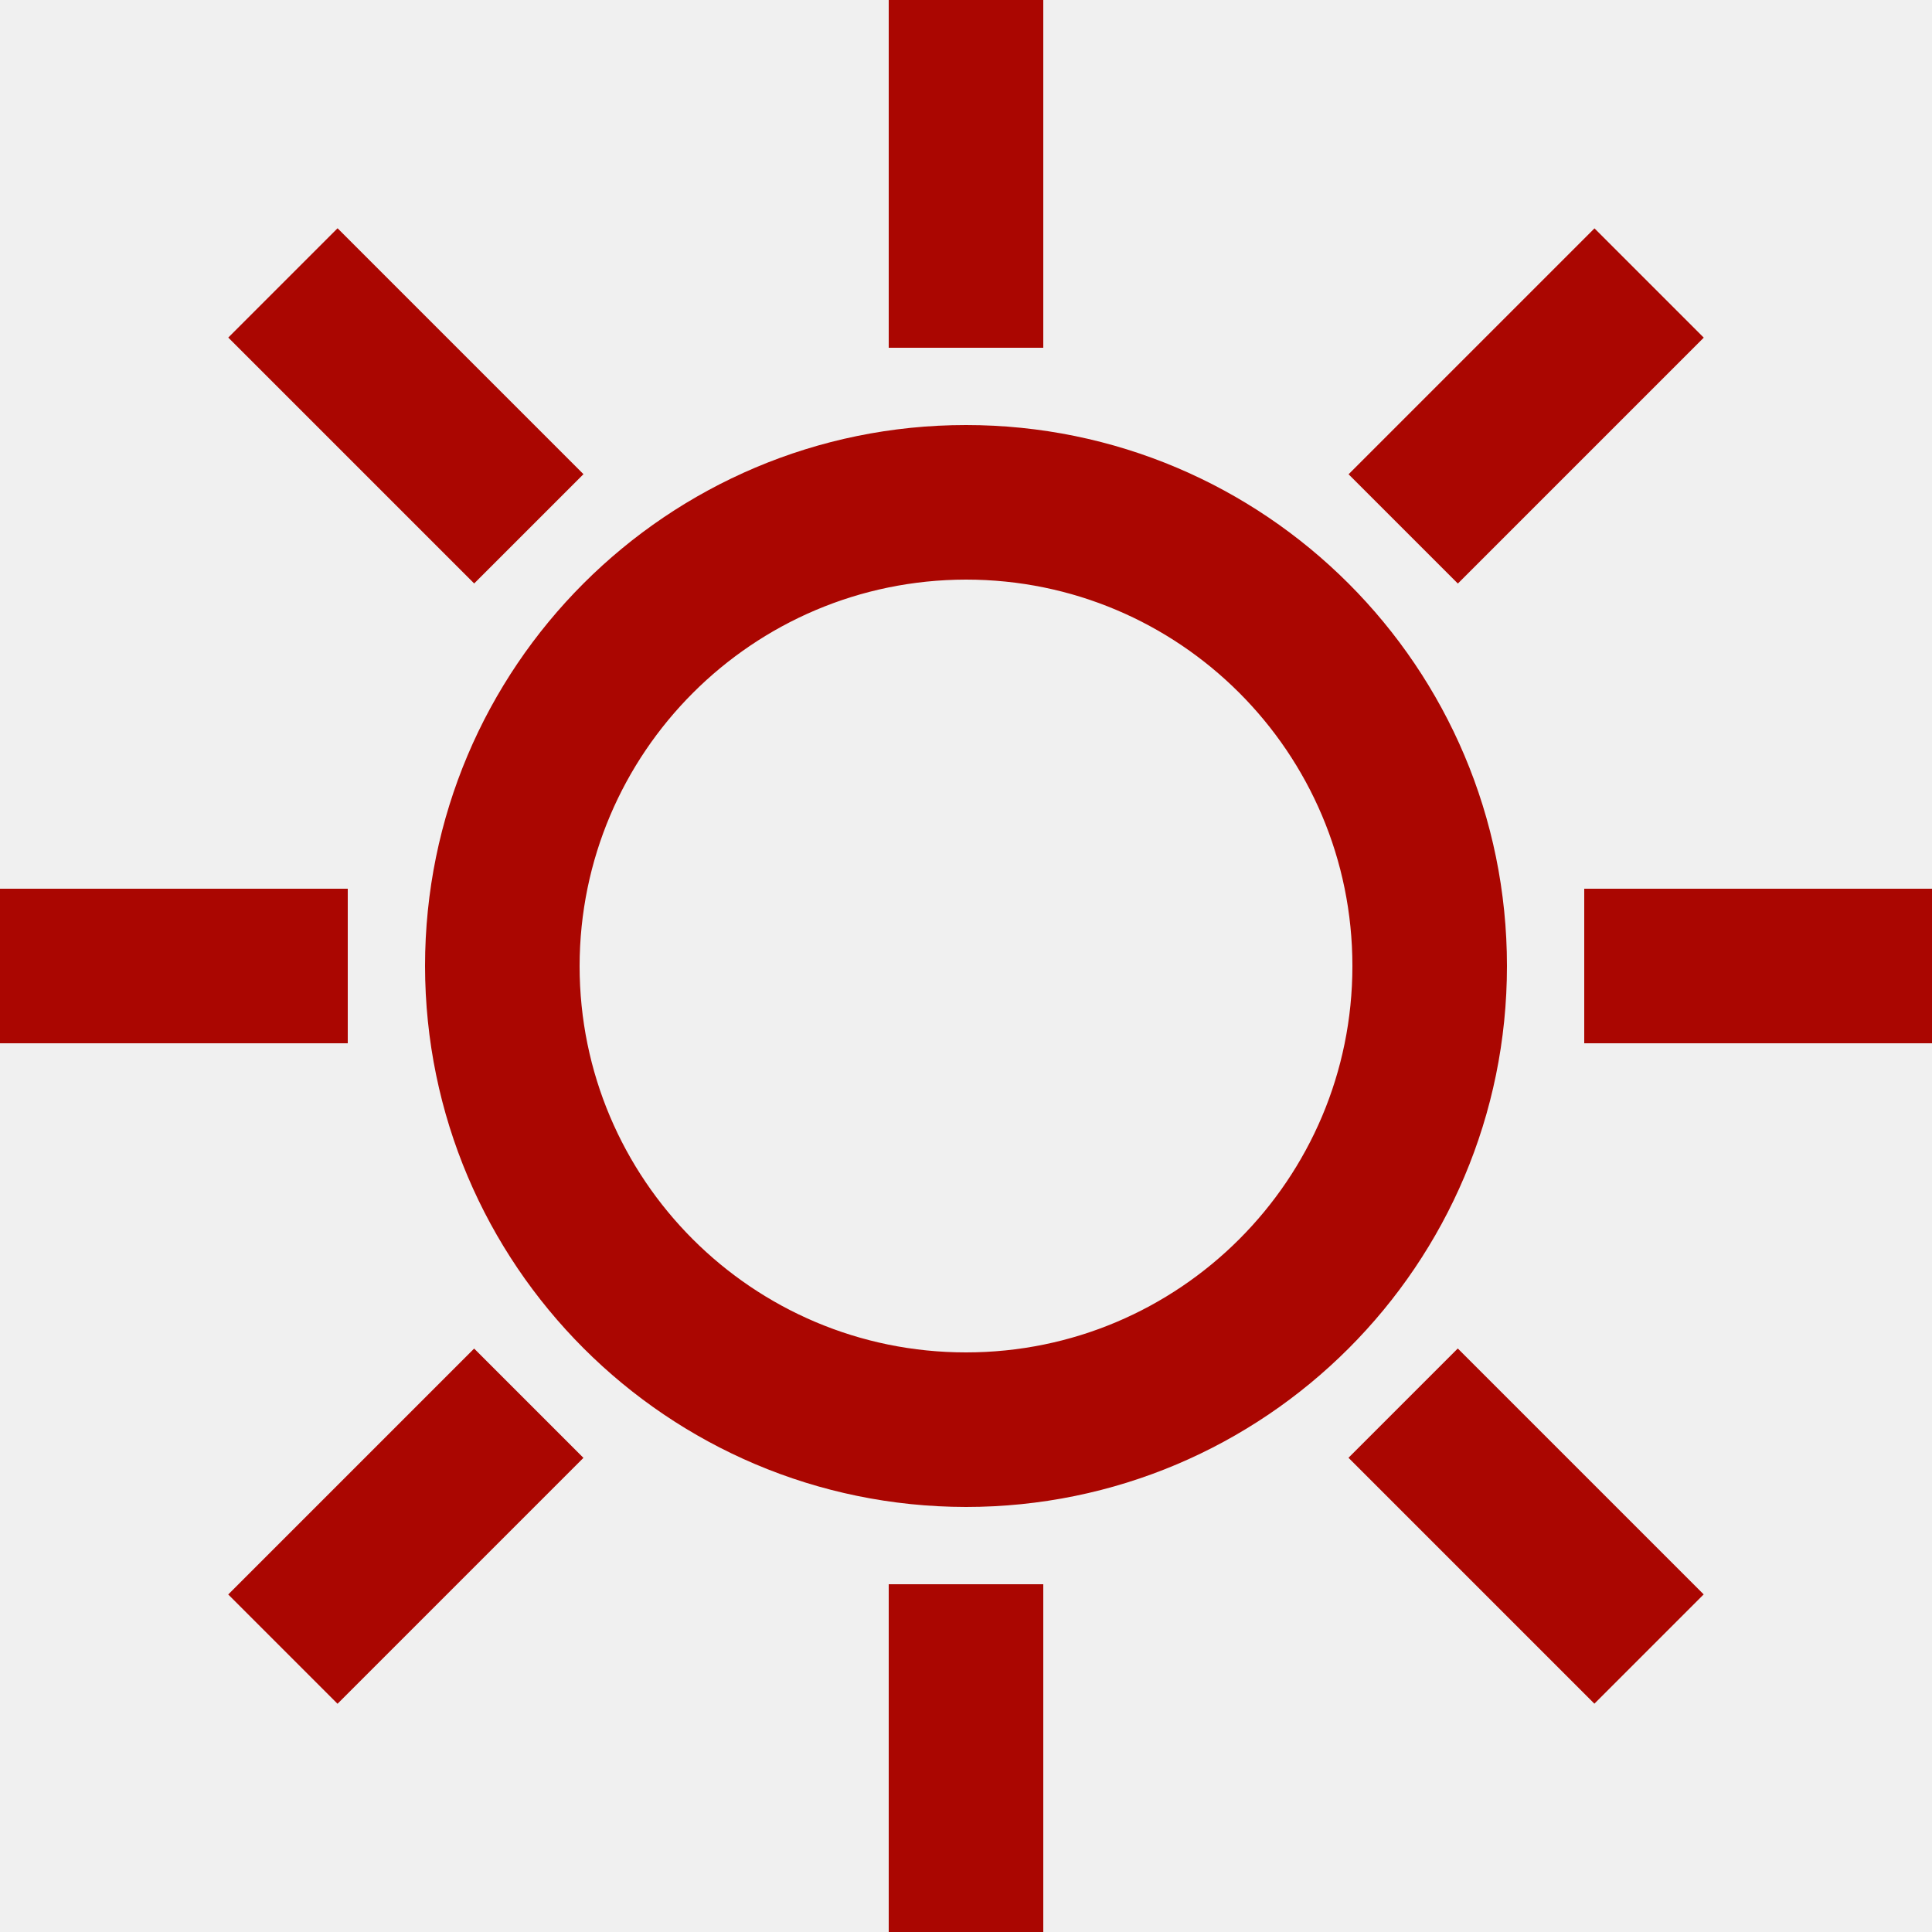
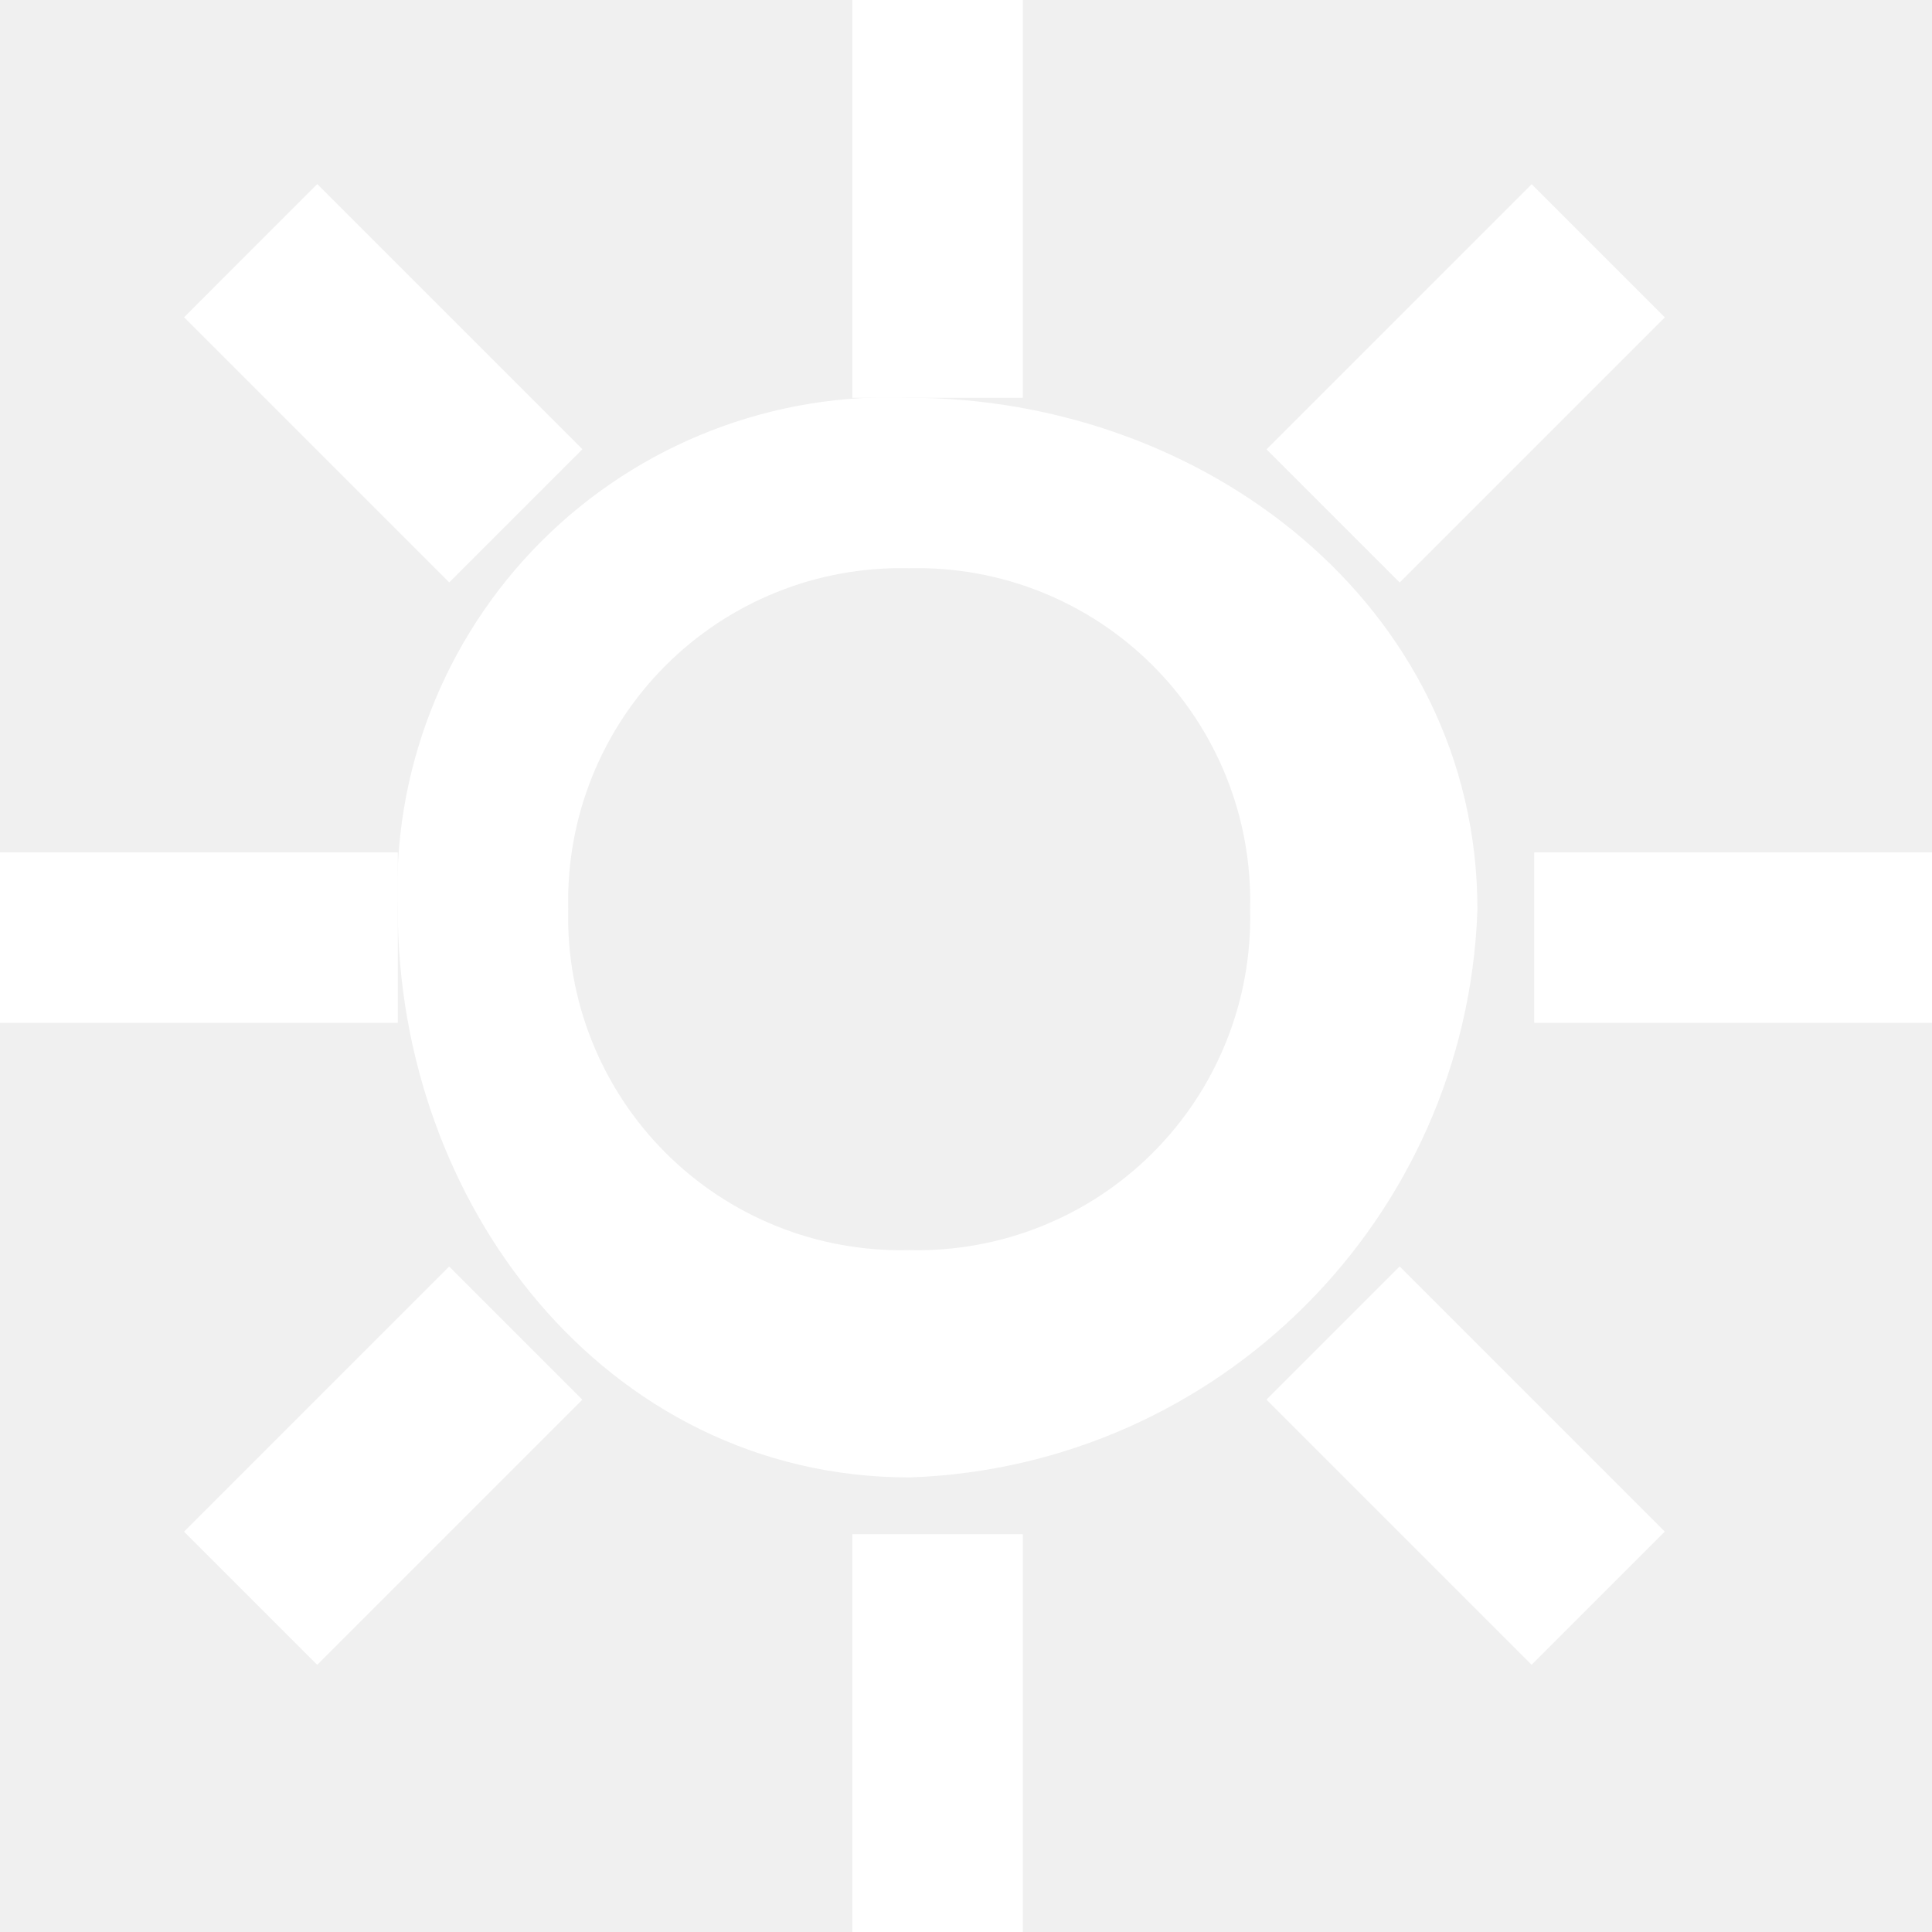
- <svg xmlns="http://www.w3.org/2000/svg" width="50" height="50" viewBox="0 0 50 50">
+ <svg xmlns="http://www.w3.org/2000/svg" width="34" height="34" viewBox="0 0 34 34">
  <defs>
-     <style>.a{fill:#aa0601;stroke:#aa0601;stroke-width:2px;}</style>
+     <style>.a{fill:#fff;stroke:#fff;stroke-width:2px;}</style>
  </defs>
-   <path class="a" d="M25,38A13,13,0,1,0,12,25,13.015,13.015,0,0,0,25,38Zm0-24A11,11,0,1,1,14,25,11.013,11.013,0,0,1,25,14Z" />
-   <rect class="a" width="2" height="7" transform="translate(24 1)" />
-   <rect class="a" width="2" height="7" transform="translate(24 42)" />
-   <rect class="a" width="7" height="2" transform="translate(42 24)" />
-   <rect class="a" width="7" height="2" transform="translate(1 24)" />
-   <rect class="a" width="7" height="2" transform="translate(36.315 12.274) rotate(-45)" />
-   <rect class="a" width="7" height="2" transform="translate(7.321 41.265) rotate(-45)" />
-   <rect class="a" width="2" height="7" transform="translate(36.313 37.727) rotate(-45)" />
-   <rect class="a" width="2" height="7" transform="translate(7.322 8.736) rotate(-45)" />
+   <g transform="translate(-0.5 -0.5)">
+     <path class="a" d="M20.273,29.273a9.356,9.356,0,0,0,9-9c0-4.71-4.29-8-9-8a7.655,7.655,0,0,0-8,8C12.273,24.982,15.563,29.273,20.273,29.273Zm0-16a6.853,6.853,0,0,1,7,7,6.853,6.853,0,0,1-7,7,6.853,6.853,0,0,1-7-7A6.853,6.853,0,0,1,20.273,13.273Z" transform="translate(-3.773 -3.773)" />
+     <rect class="a" width="1" height="5" transform="translate(16.5 1.5)" />
+     <rect class="a" width="1" height="5" transform="translate(16.5 28.5)" />
+     <rect class="a" width="5" height="1" transform="translate(28.5 16.5)" />
+     <rect class="a" width="5" height="1" transform="translate(1.5 16.5)" />
+     <rect class="a" width="4.599" height="1.314" transform="translate(24.203 8.408) rotate(-45)" />
+     <rect class="a" width="4.599" height="1.314" transform="translate(5.153 27.455) rotate(-45)" />
+     <rect class="a" width="1.314" height="4.599" transform="translate(24.202 25.131) rotate(-45)" />
+     <rect class="a" width="1.314" height="4.599" transform="translate(5.154 6.083) rotate(-45)" />
+   </g>
</svg>
